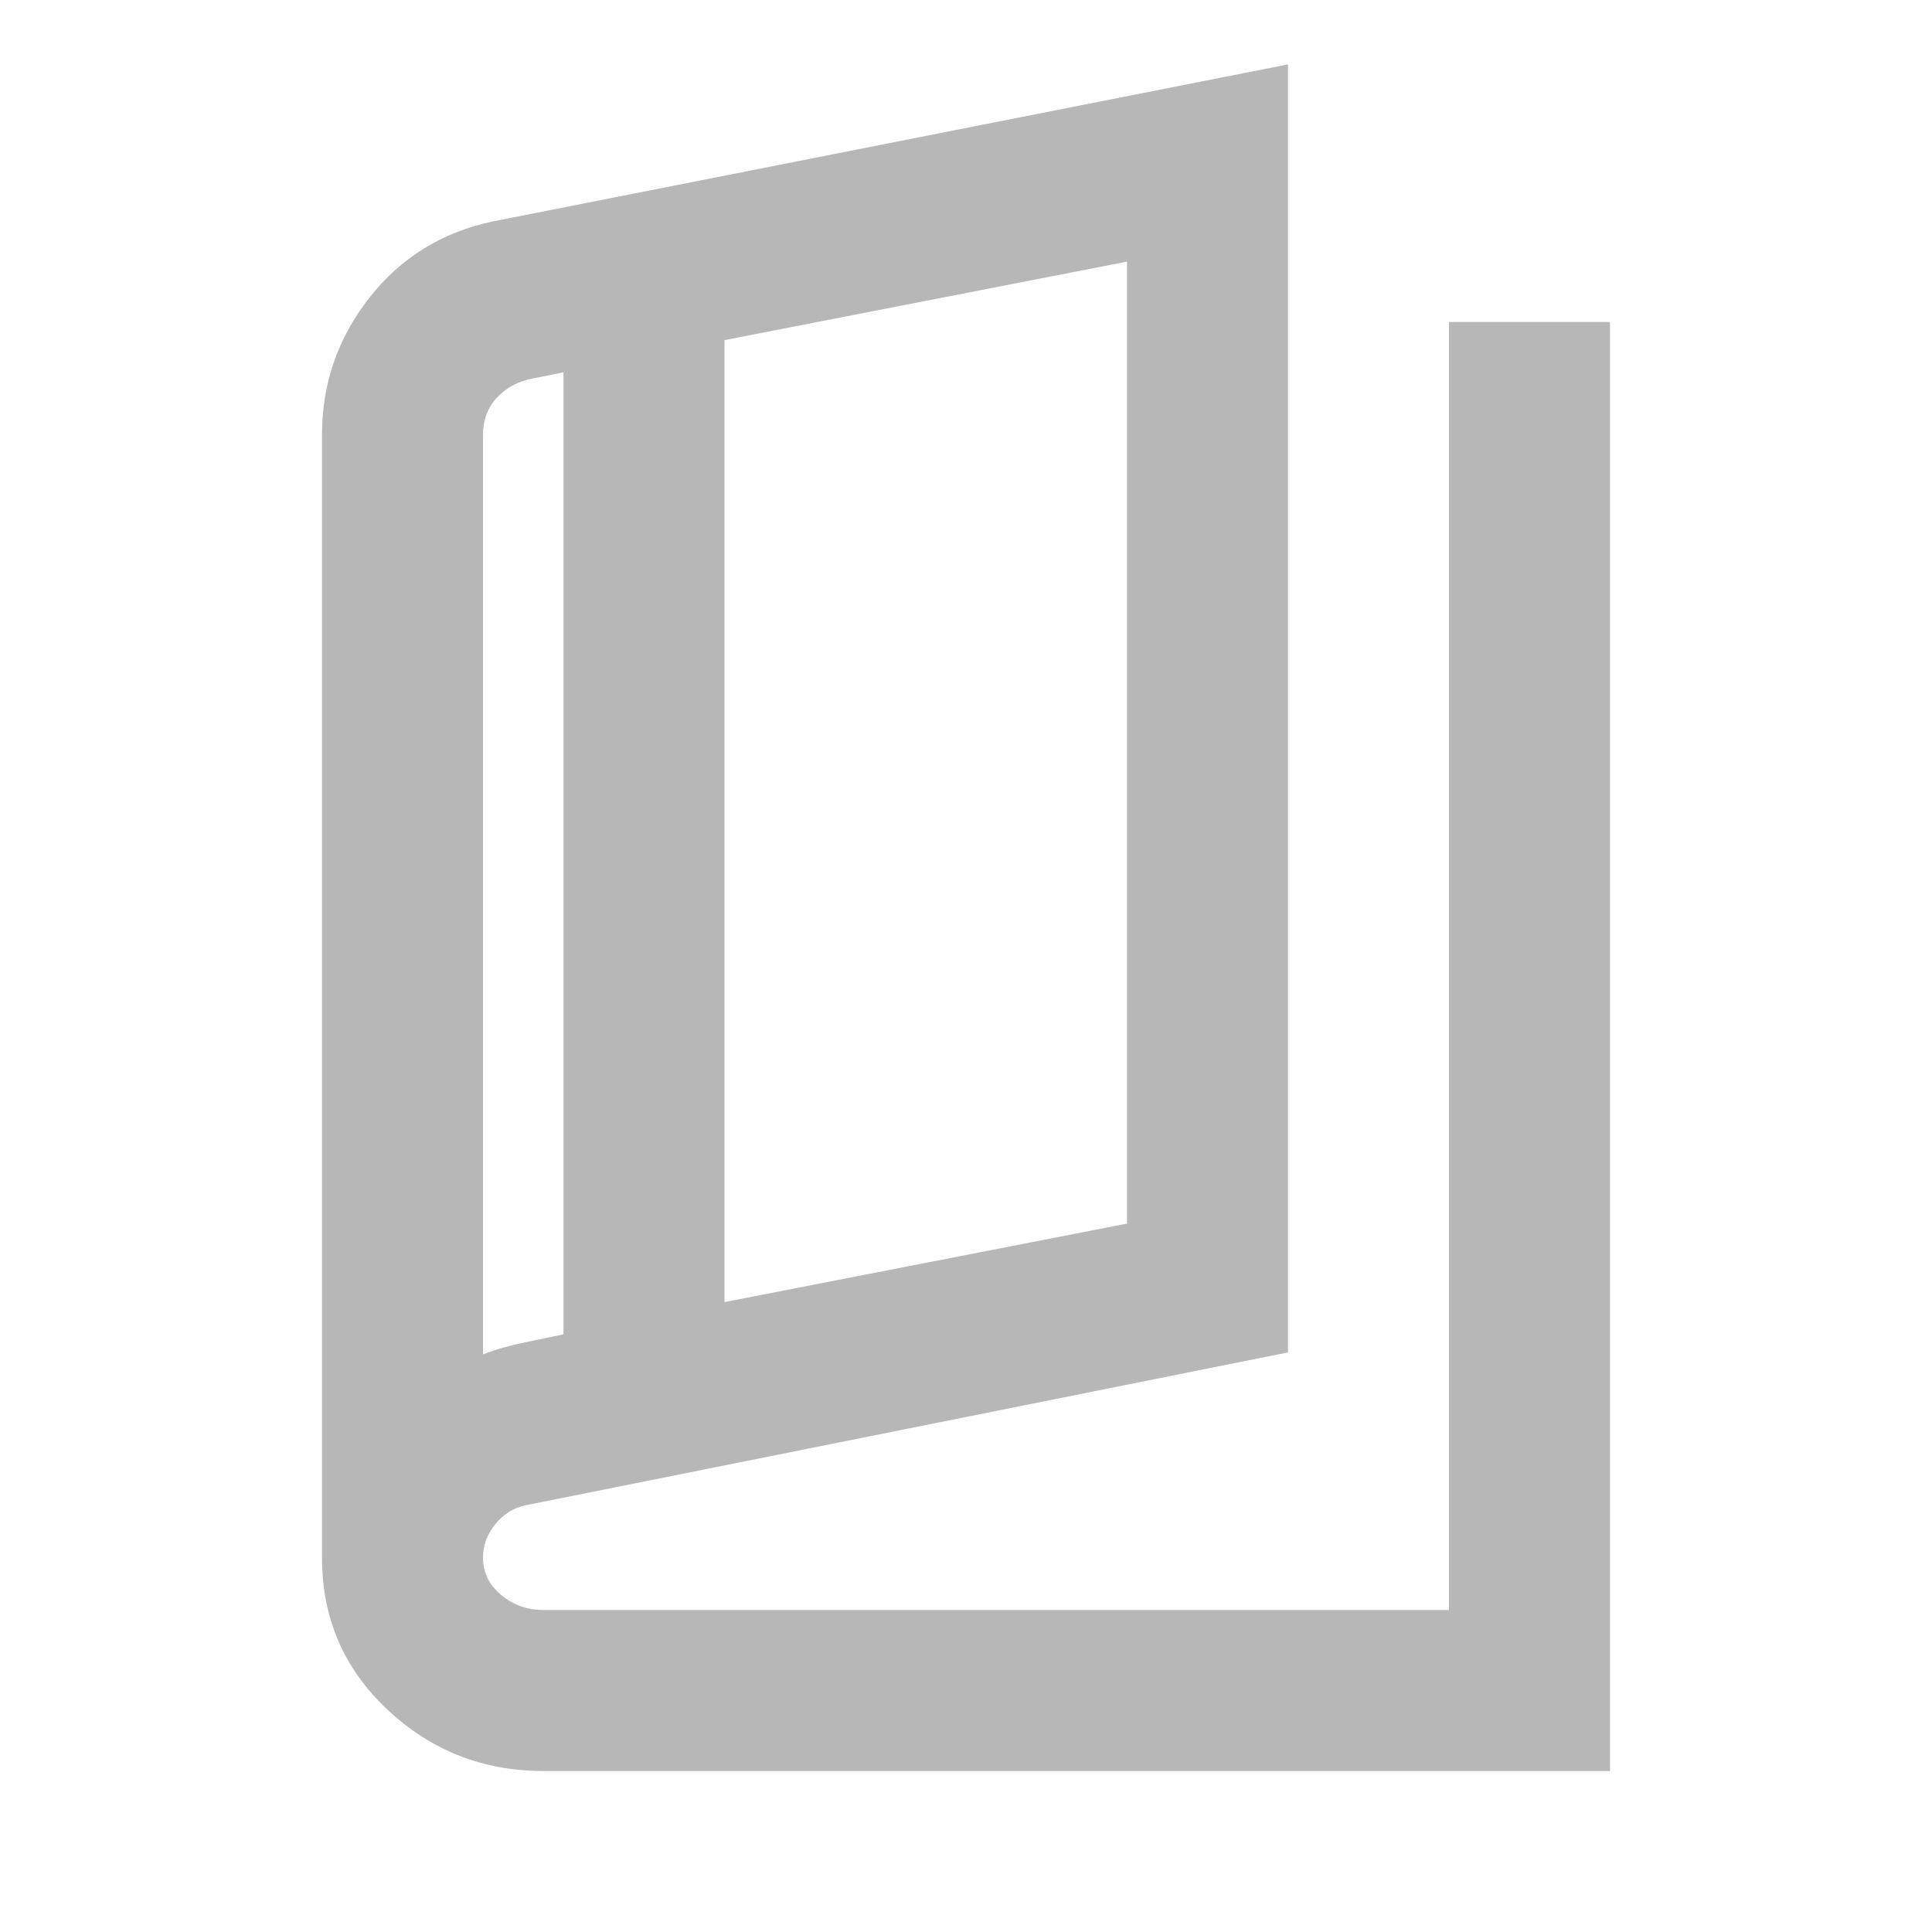
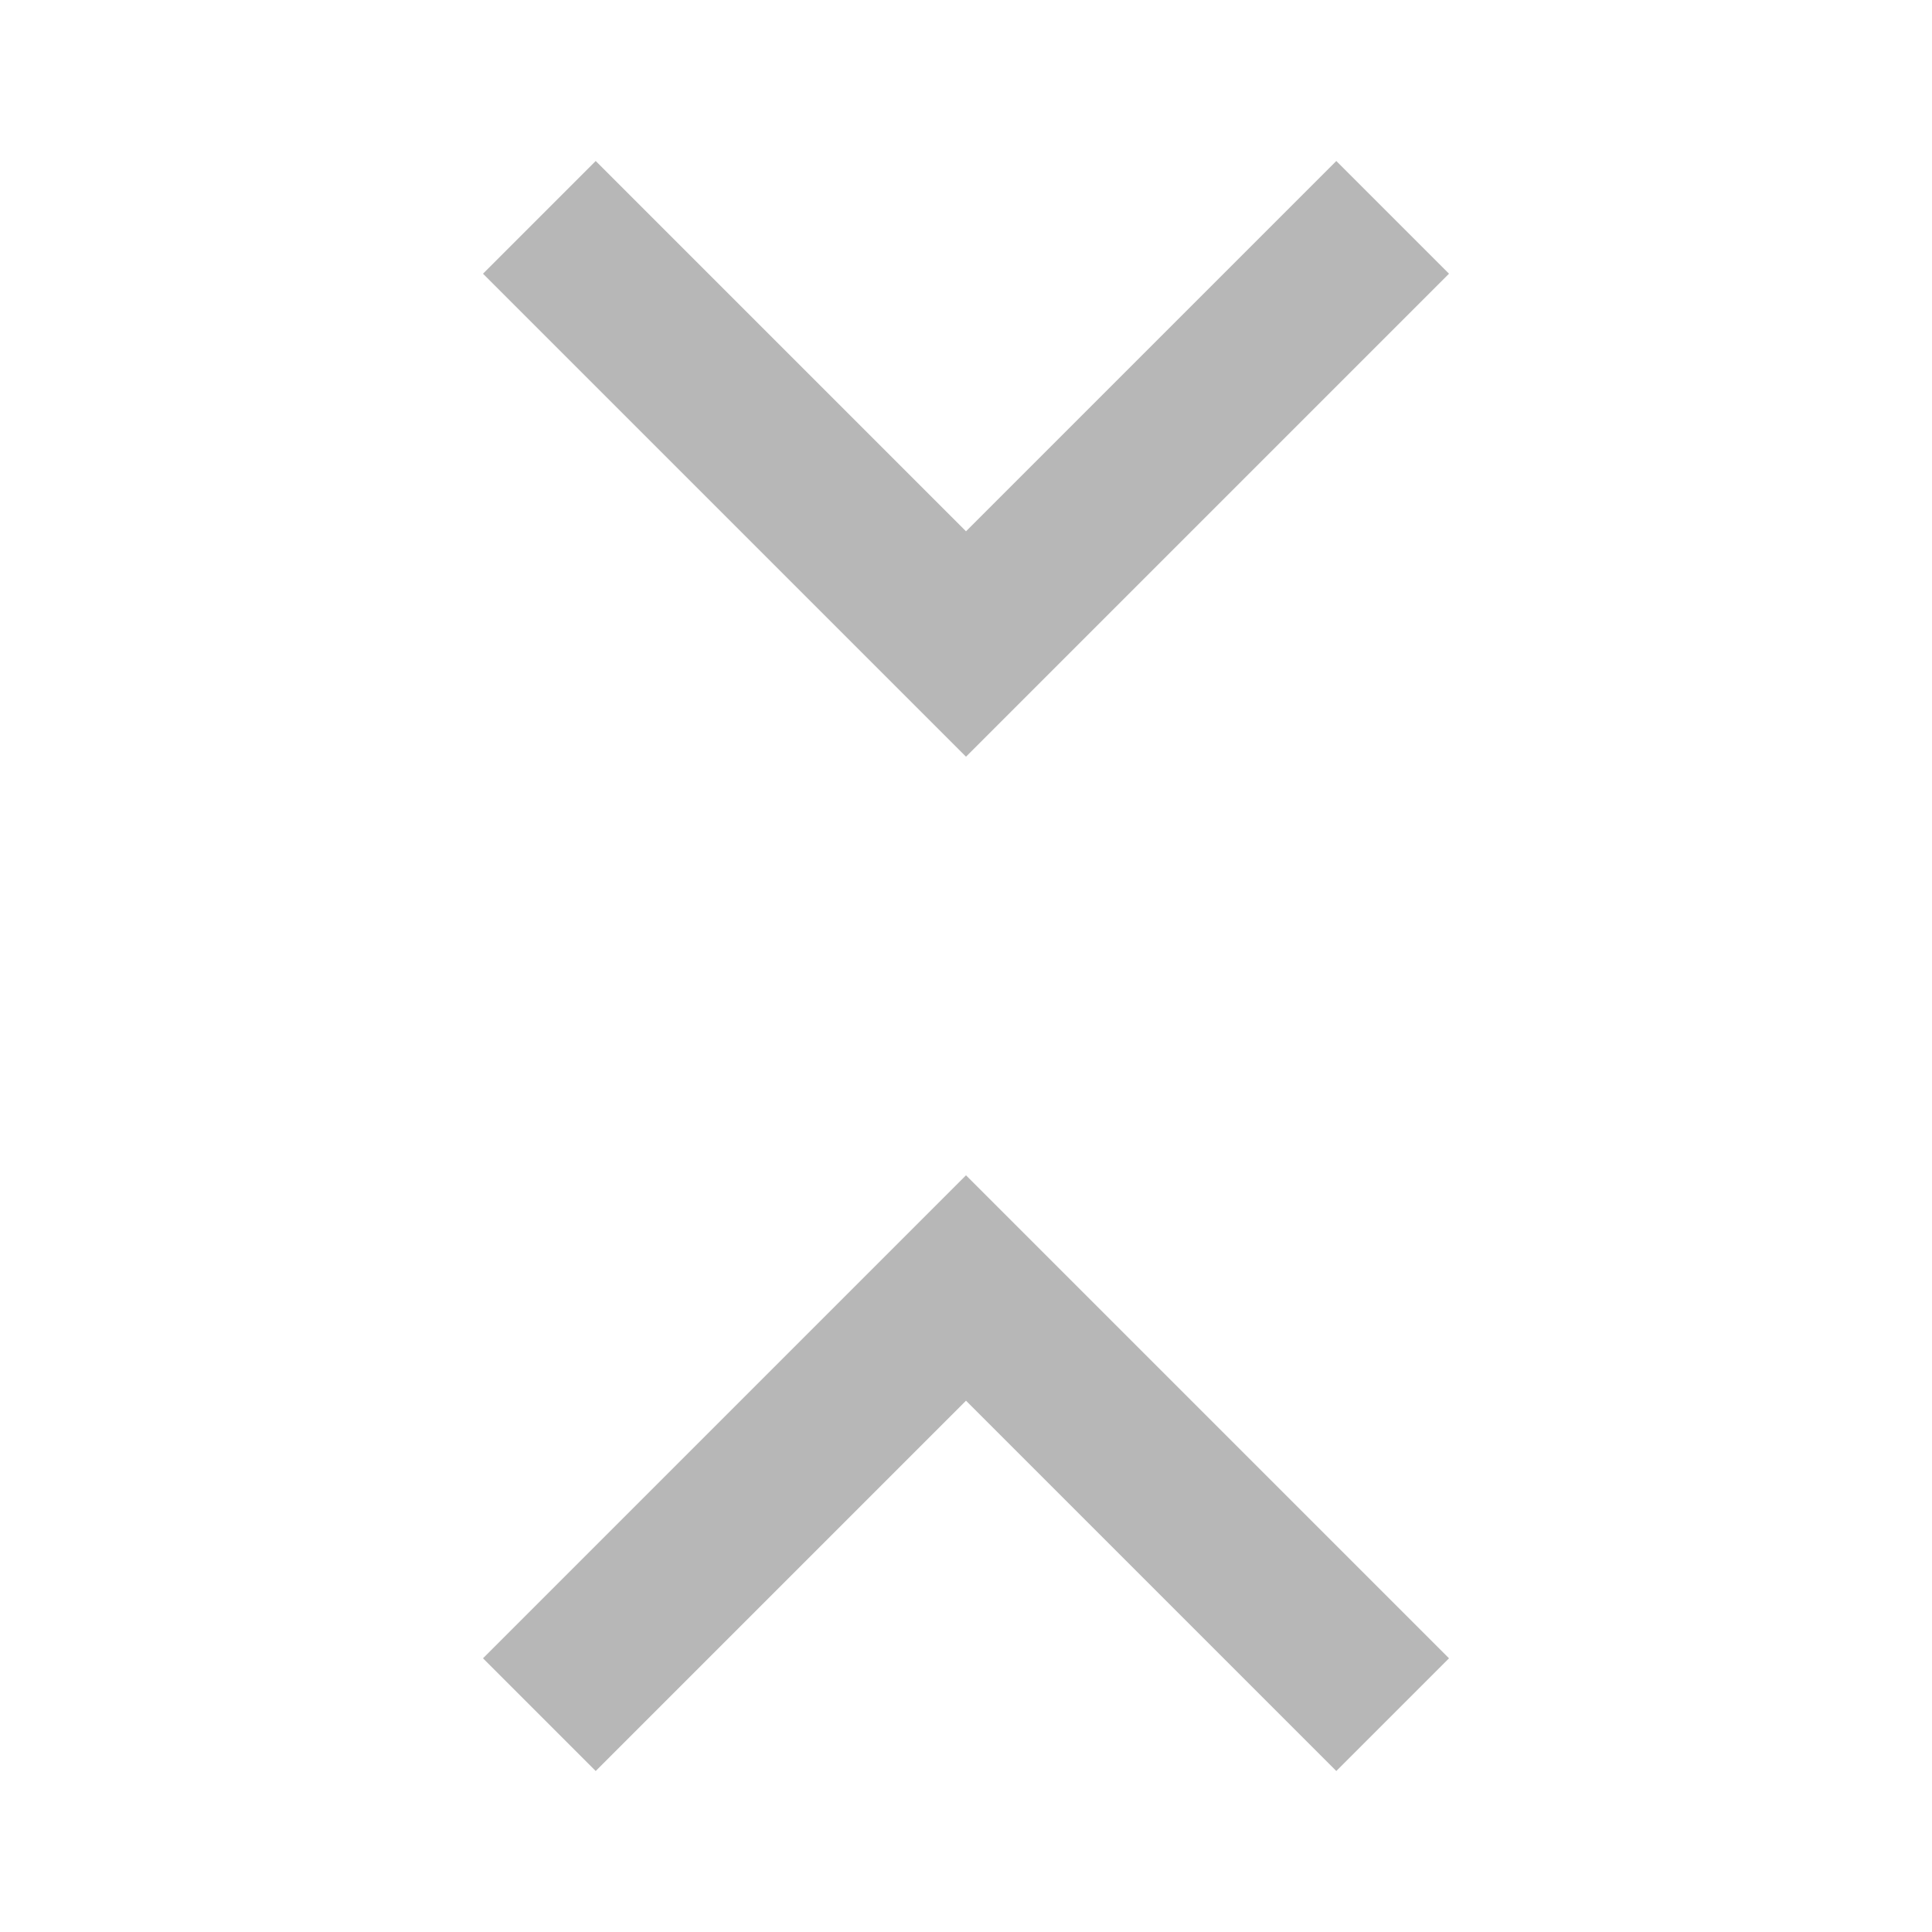
<svg xmlns="http://www.w3.org/2000/svg" height="24px" viewBox="0 -960 960 960" width="24px" fill="#B7B7B7">
-   <path d="M270-80q-45 0-77.5-30.5T160-186v-558q0-38 23.5-68t61.5-38l395-78v640l-379 76q-9 2-15 9.5t-6 16.5q0 11 9 18.5t21 7.5h450v-640h80v720H270Zm90-233 200-39v-478l-200 39v478Zm-80 16v-478l-15 3q-11 2-18 9.5t-7 18.5v457q5-2 10.5-3.5T261-293l19-4Zm-40-472v482-482Z" />
+   <path d="m296-80-56-56 240-240 240 240-56 56-184-184L296-80Zm184-504L240-824l56-56 184 184 184-184 56 56-240 240Z" />
</svg>
